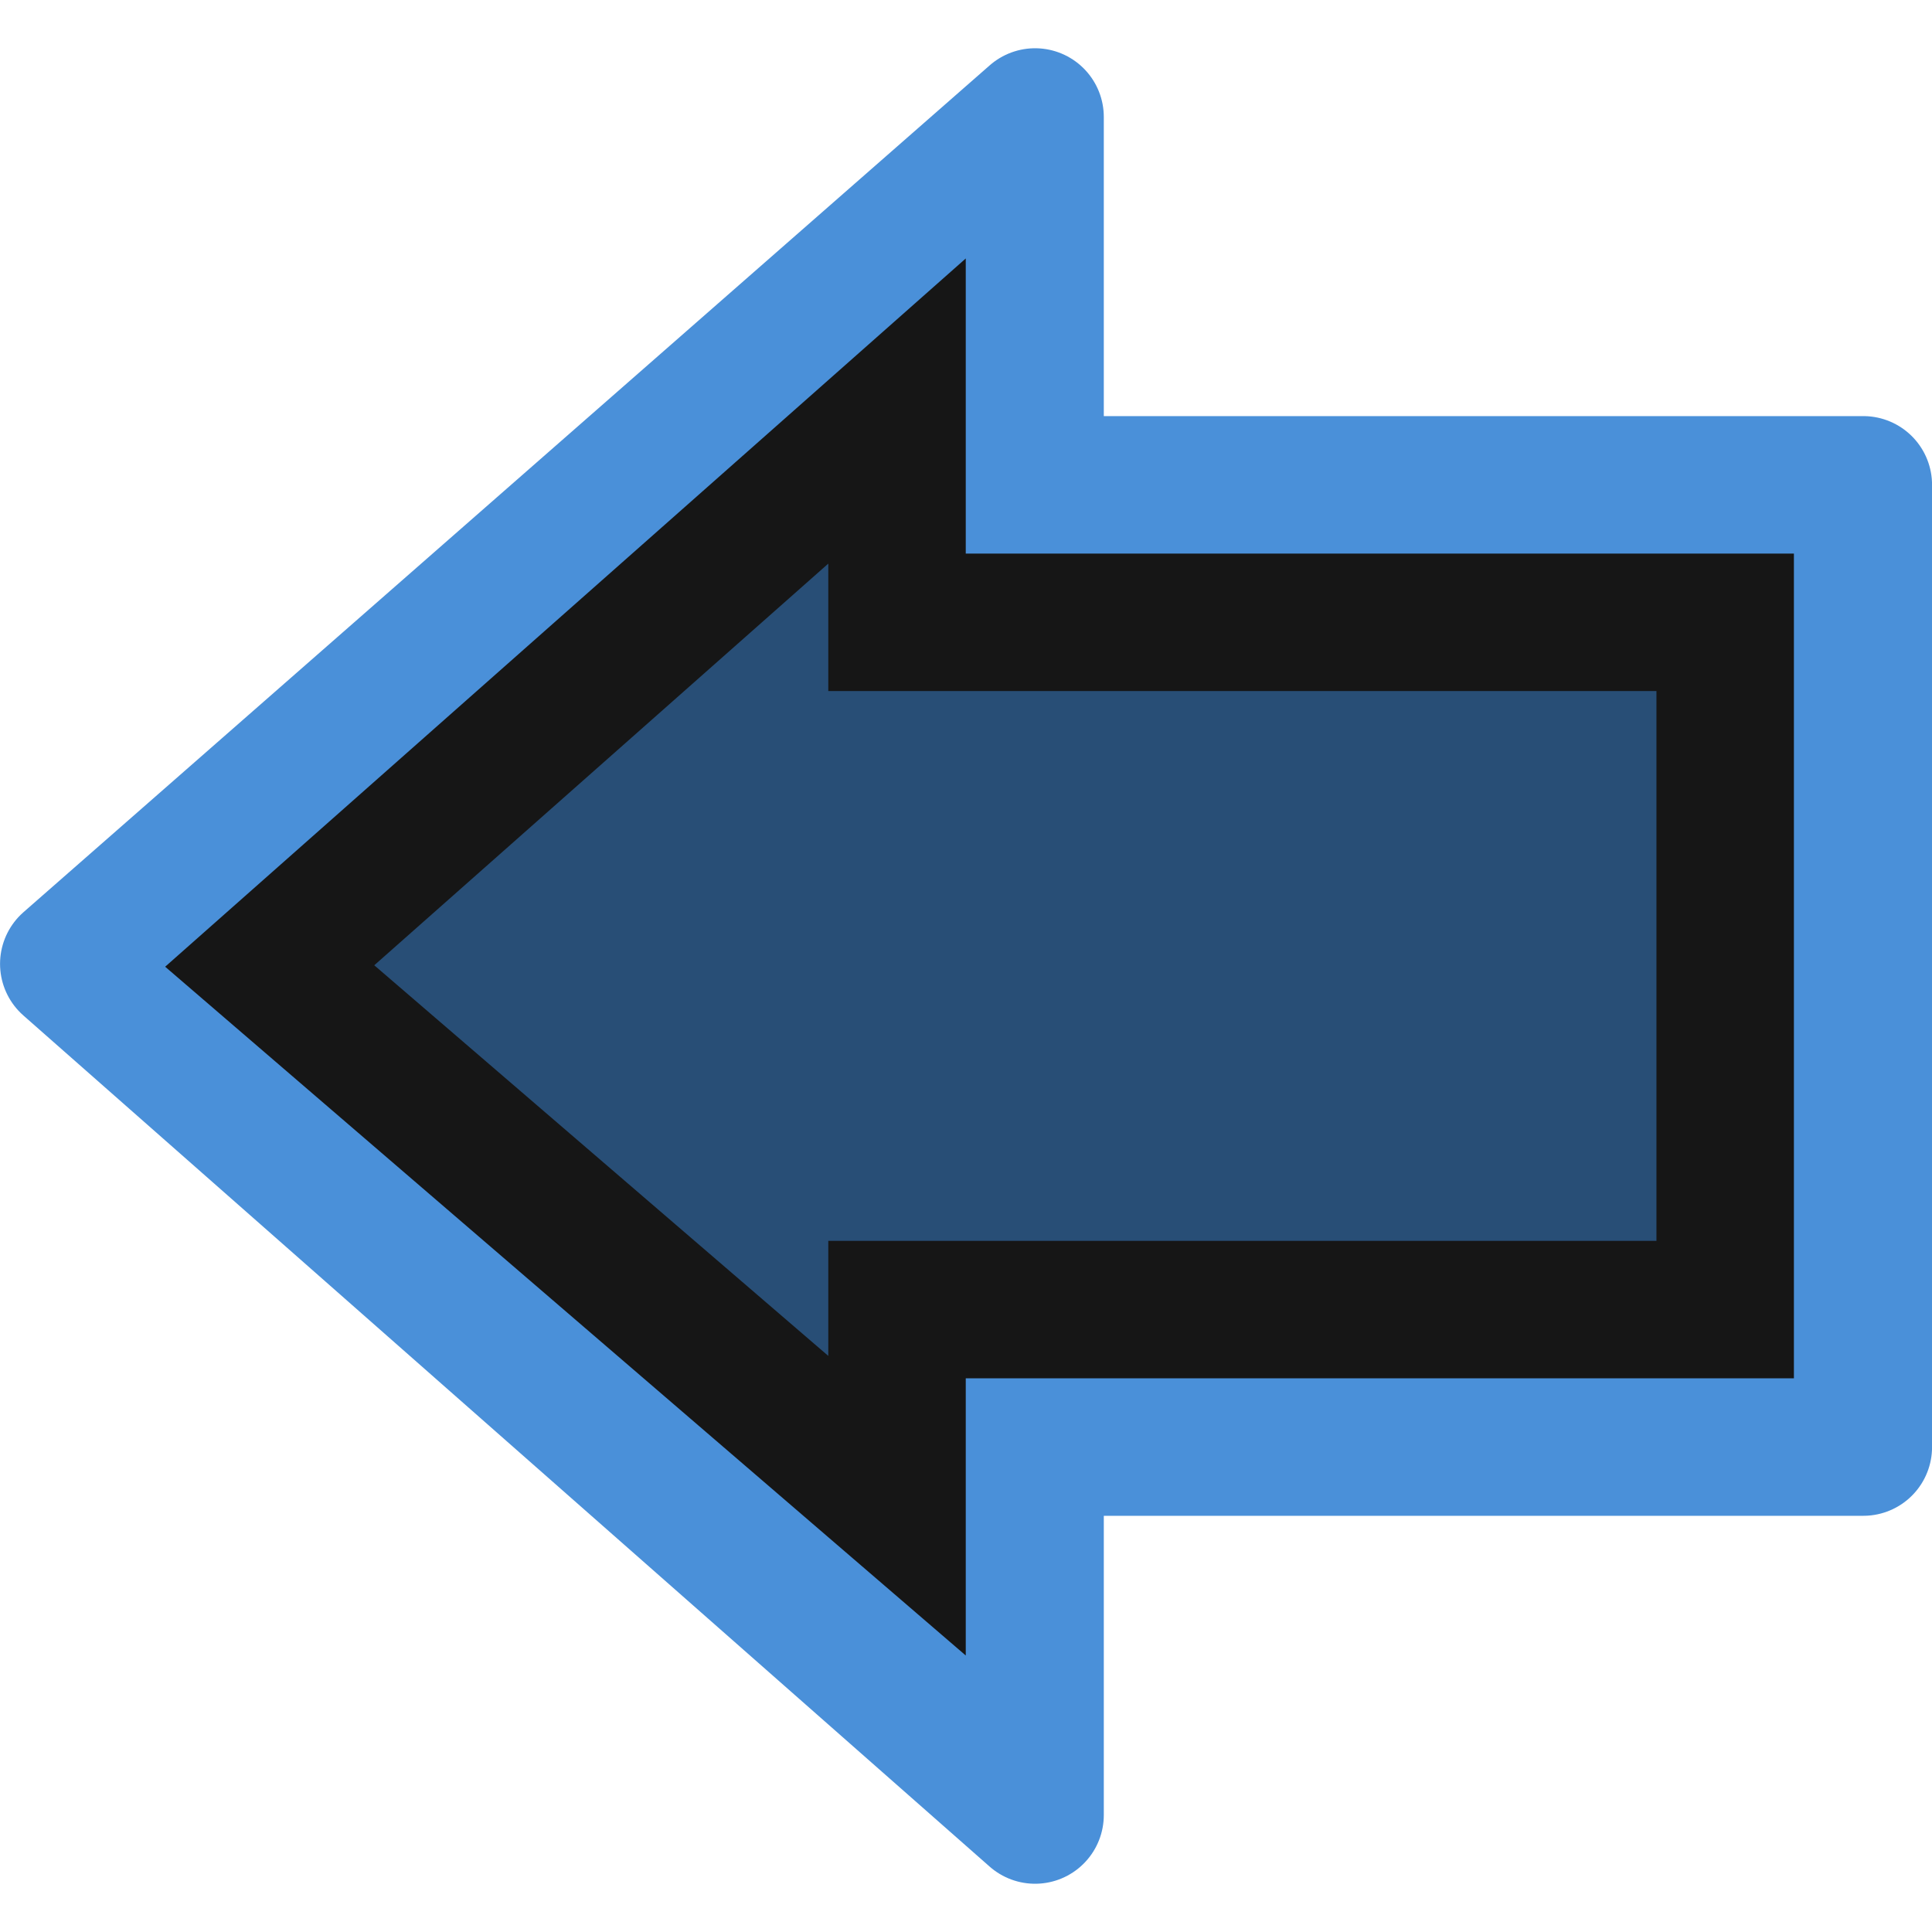
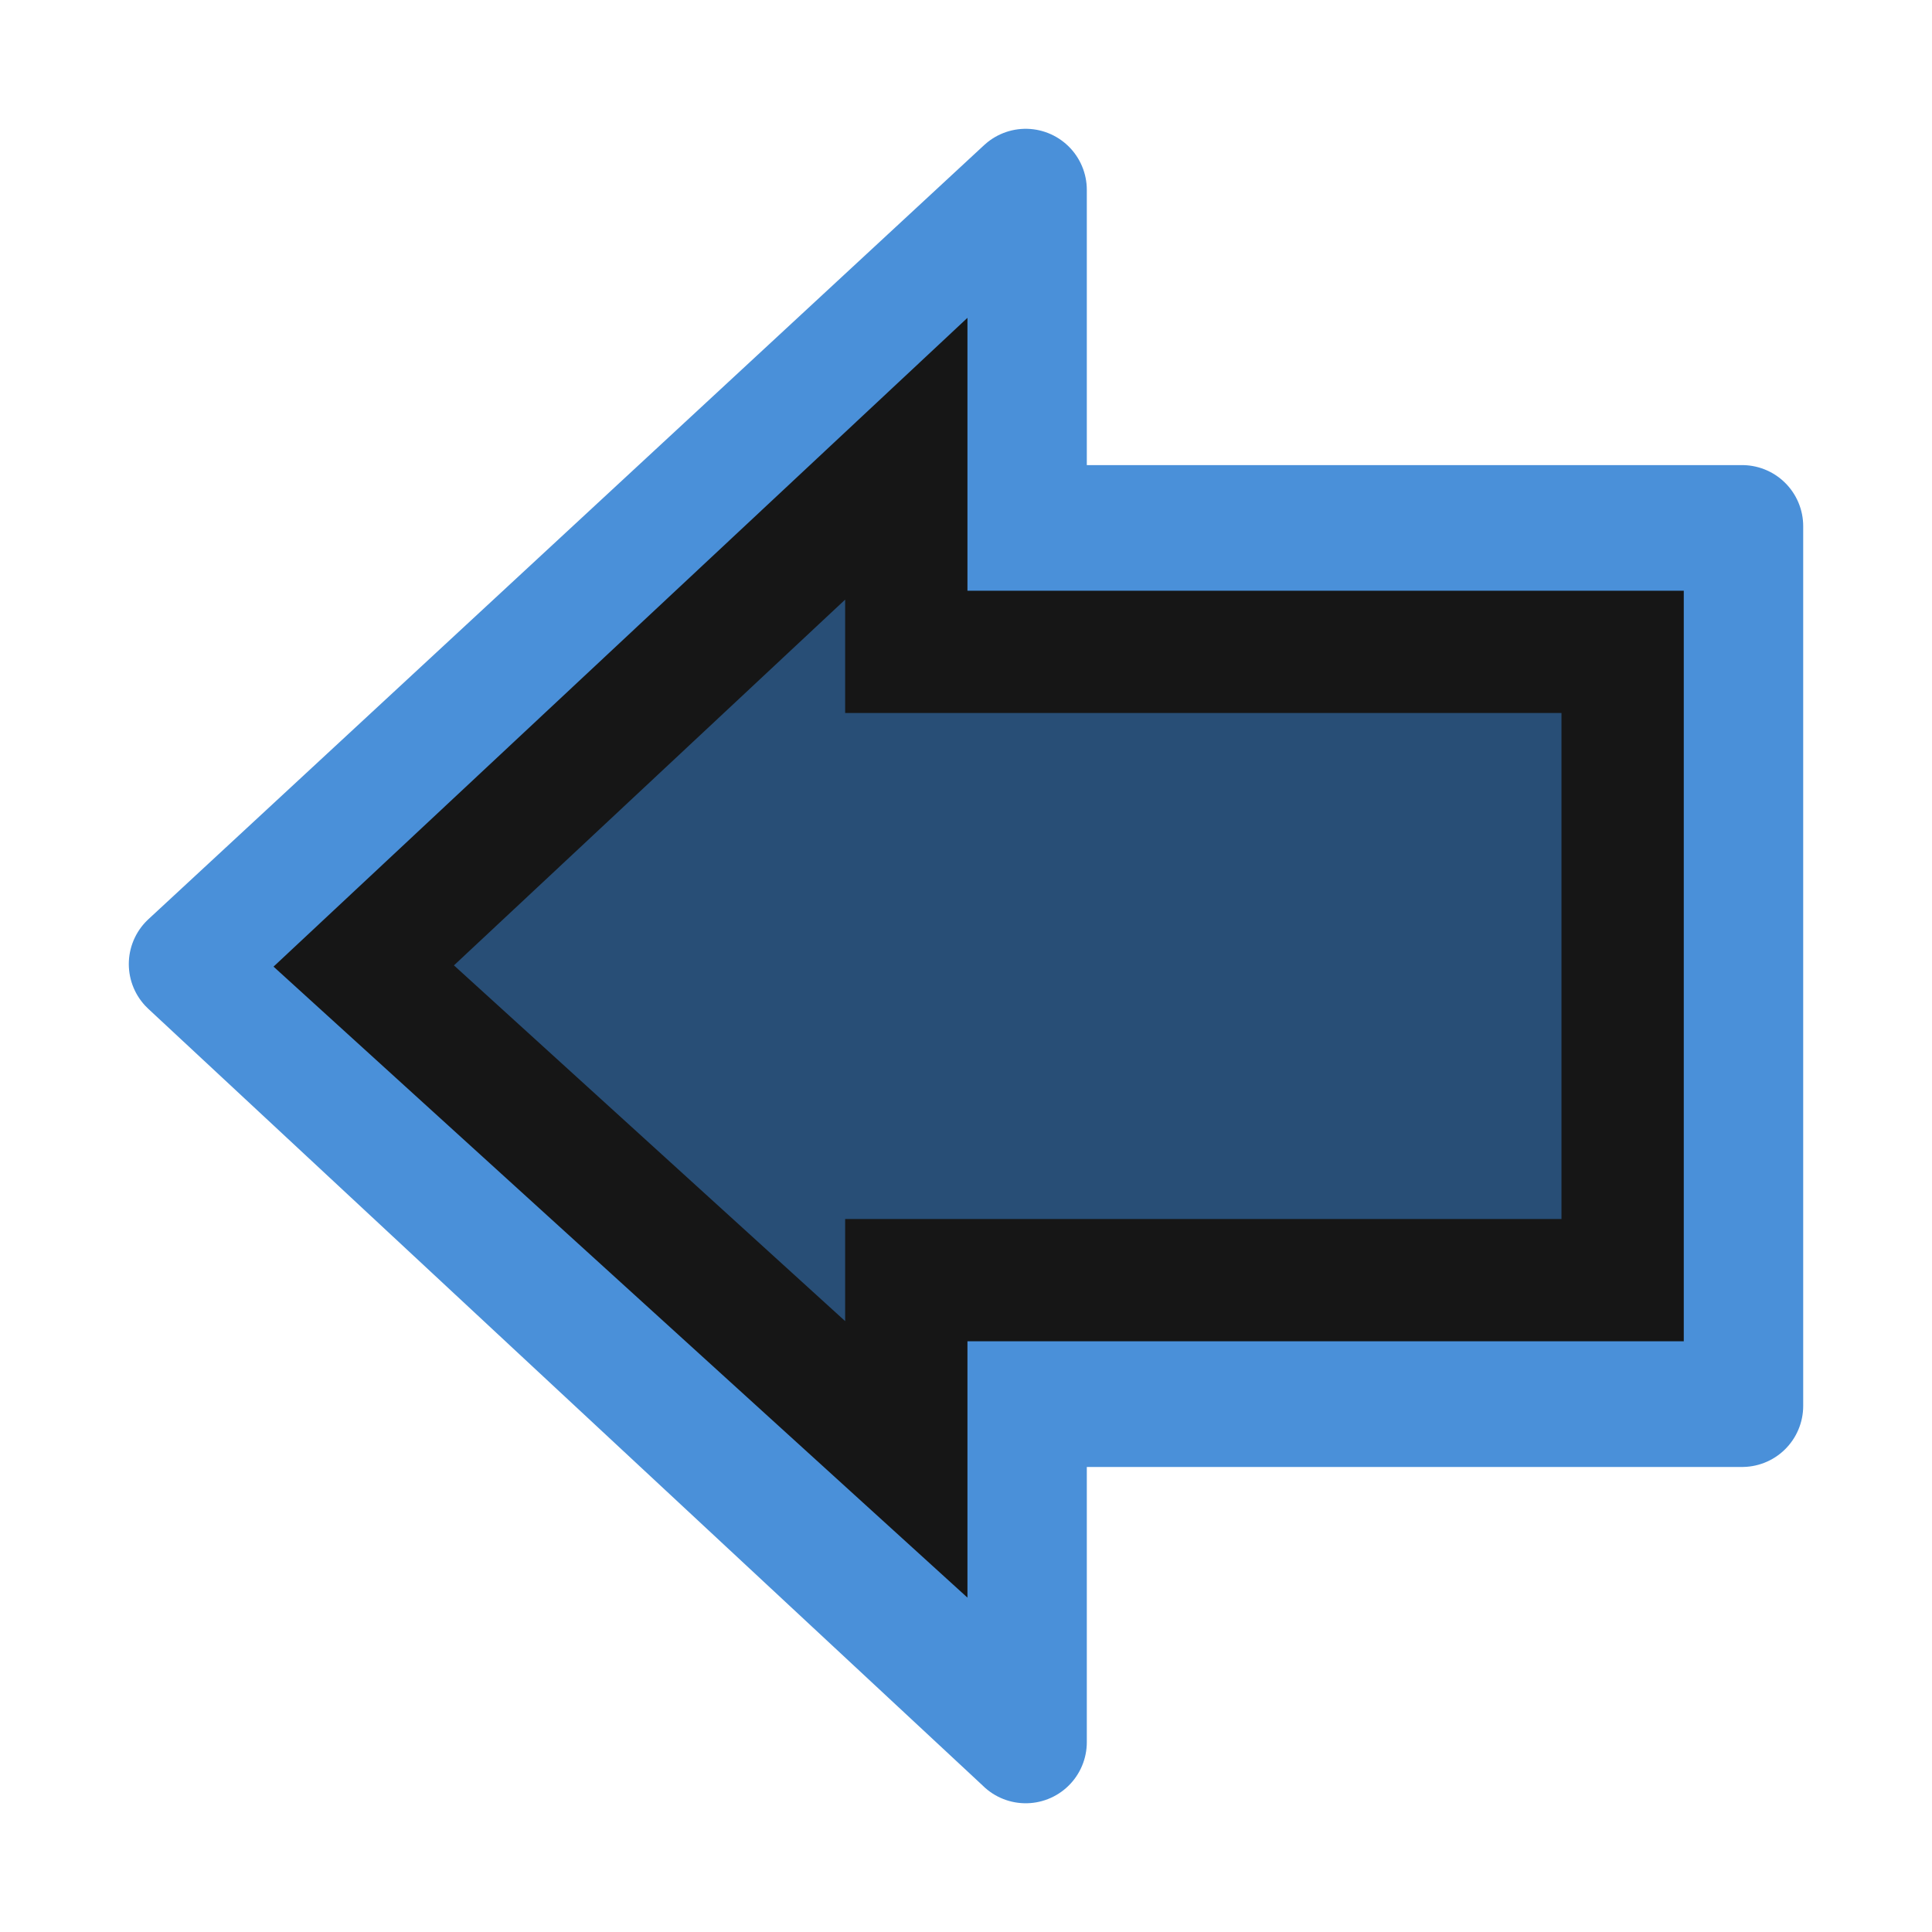
- <svg xmlns="http://www.w3.org/2000/svg" xmlns:ns1="http://www.openswatchbook.org/uri/2009/osb" xmlns:xlink="http://www.w3.org/1999/xlink" version="1.1" id="svg2504" height="20" width="20">
+ <svg xmlns="http://www.w3.org/2000/svg" xmlns:ns1="http://www.openswatchbook.org/uri/2009/osb" xmlns:xlink="http://www.w3.org/1999/xlink" version="1.1" id="svg2504" height="30" width="30">
  <defs id="defs2506">
    <linearGradient id="linearGradient4194" ns1:paint="solid">
      <stop style="stop-color:#ffffff;stop-opacity:1;" offset="0" id="stop4196" />
    </linearGradient>
    <linearGradient id="linearGradient5105-262-943-861">
      <stop offset="0" id="stop2487" style="stop-color:#0d0d0d;stop-opacity:1;" />
      <stop offset="1" id="stop2489" style="stop-color:#0d0d0d;stop-opacity:0;" />
    </linearGradient>
    <radialGradient xlink:href="#linearGradient5105-262-943-861" id="radialGradient2502" gradientUnits="userSpaceOnUse" gradientTransform="matrix(1,0,0,0.282946,0,13.64644)" cx="11.25" cy="19.031" fx="11.25" fy="19.031" r="8.062" />
    <linearGradient id="linearGradient2264">
-       <stop style="stop-color:#accd8a;stop-opacity:1;" offset="0" id="stop2266" />
-       <stop style="stop-color:#c2dda7;stop-opacity:1;" offset="1" id="stop2268" />
+       <stop style="stop-color:#4a90d9;stop-opacity:1;" offset="0" id="stop2266" />
+       <stop style="stop-color:#56a1e7;stop-opacity:1;" offset="1" id="stop2268" />
    </linearGradient>
    <filter id="filter3110" height="1" width="1" y="0" x="0" style="color-interpolation-filters:sRGB">
      <feColorMatrix id="feColorMatrix3112" type="saturate" values="0" result="result1" />
      <feFlood id="feFlood3114" flood-color="rgb(9,111,152)" result="result2" />
      <feBlend id="feBlend3116" in2="result1" mode="screen" result="result2" />
      <feComposite id="feComposite3118" in2="SourceGraphic" operator="in" in="result2" />
    </filter>
    <filter id="filter3120" height="1" width="1" y="0" x="0" style="color-interpolation-filters:sRGB">
      <feColorMatrix id="feColorMatrix3122" type="saturate" values="0" result="result1" />
      <feFlood id="feFlood3124" flood-color="rgb(9,111,152)" result="result2" />
      <feBlend id="feBlend3126" in2="result1" mode="screen" result="result2" />
      <feComposite id="feComposite3128" in2="SourceGraphic" operator="in" in="result2" />
    </filter>
  </defs>
-   <g id="layer1" transform="translate(0,4)">
-     <path id="path3288" d="M 10.715,14.789 0.712,5.978 10.715,-2.789 l 0,3.808 8.574,0 0,9.961 -8.574,0 0,3.808 z" style="display:inline;overflow:visible;visibility:visible;fill:#4a90d9;fill-opacity:1;fill-rule:nonzero;stroke:#4a90d9;stroke-width:1.423;stroke-linecap:round;stroke-linejoin:round;stroke-miterlimit:4;stroke-dasharray:none;stroke-dashoffset:0;stroke-opacity:1;marker:none;marker-start:none;marker-mid:none;marker-end:none" />
-     <path id="path3290" d="m 9.286,11.587 -6.494,-5.587 6.494,-5.745 0,2.187 8.573,0 0,7.115 -8.573,0 0,2.03 z" style="display:inline;overflow:visible;visibility:visible;opacity:1;fill:#000000;fill-opacity:0.454;fill-rule:evenodd;stroke:#161616;stroke-width:1.423;stroke-linecap:butt;stroke-linejoin:miter;stroke-miterlimit:4;stroke-dasharray:none;stroke-dashoffset:0;stroke-opacity:1;marker:none;marker-start:none;marker-mid:none;marker-end:none" />
+   <g id="layer1" transform="translate(0,14)">
+     <path id="path3288" d="M 15.927,13.051 2.949,0.97 15.927,-11.051 l 0,5.222 11.124,0 0,13.659 -11.124,0 0,5.222 z" style="display:inline;overflow:visible;visibility:visible;fill:#4a90d9;fill-opacity:1;fill-rule:nonzero;stroke:#4a90d9;stroke-width:1.898;stroke-linecap:round;stroke-linejoin:round;stroke-miterlimit:4;stroke-dasharray:none;stroke-dashoffset:0;stroke-opacity:1;marker:none;marker-start:none;marker-mid:none;marker-end:none" />
+     <path id="path3290" d="M 14.073,8.661 5.648,1 14.073,-6.877 l 0,2.999 11.123,0 0,9.756 -11.123,0 0,2.783 z" style="display:inline;overflow:visible;visibility:visible;opacity:1;fill:#000000;fill-opacity:0.454;fill-rule:evenodd;stroke:#161616;stroke-width:1.899;stroke-linecap:butt;stroke-linejoin:miter;stroke-miterlimit:4;stroke-dasharray:none;stroke-dashoffset:0;stroke-opacity:1;marker:none;marker-start:none;marker-mid:none;marker-end:none" />
  </g>
</svg>
